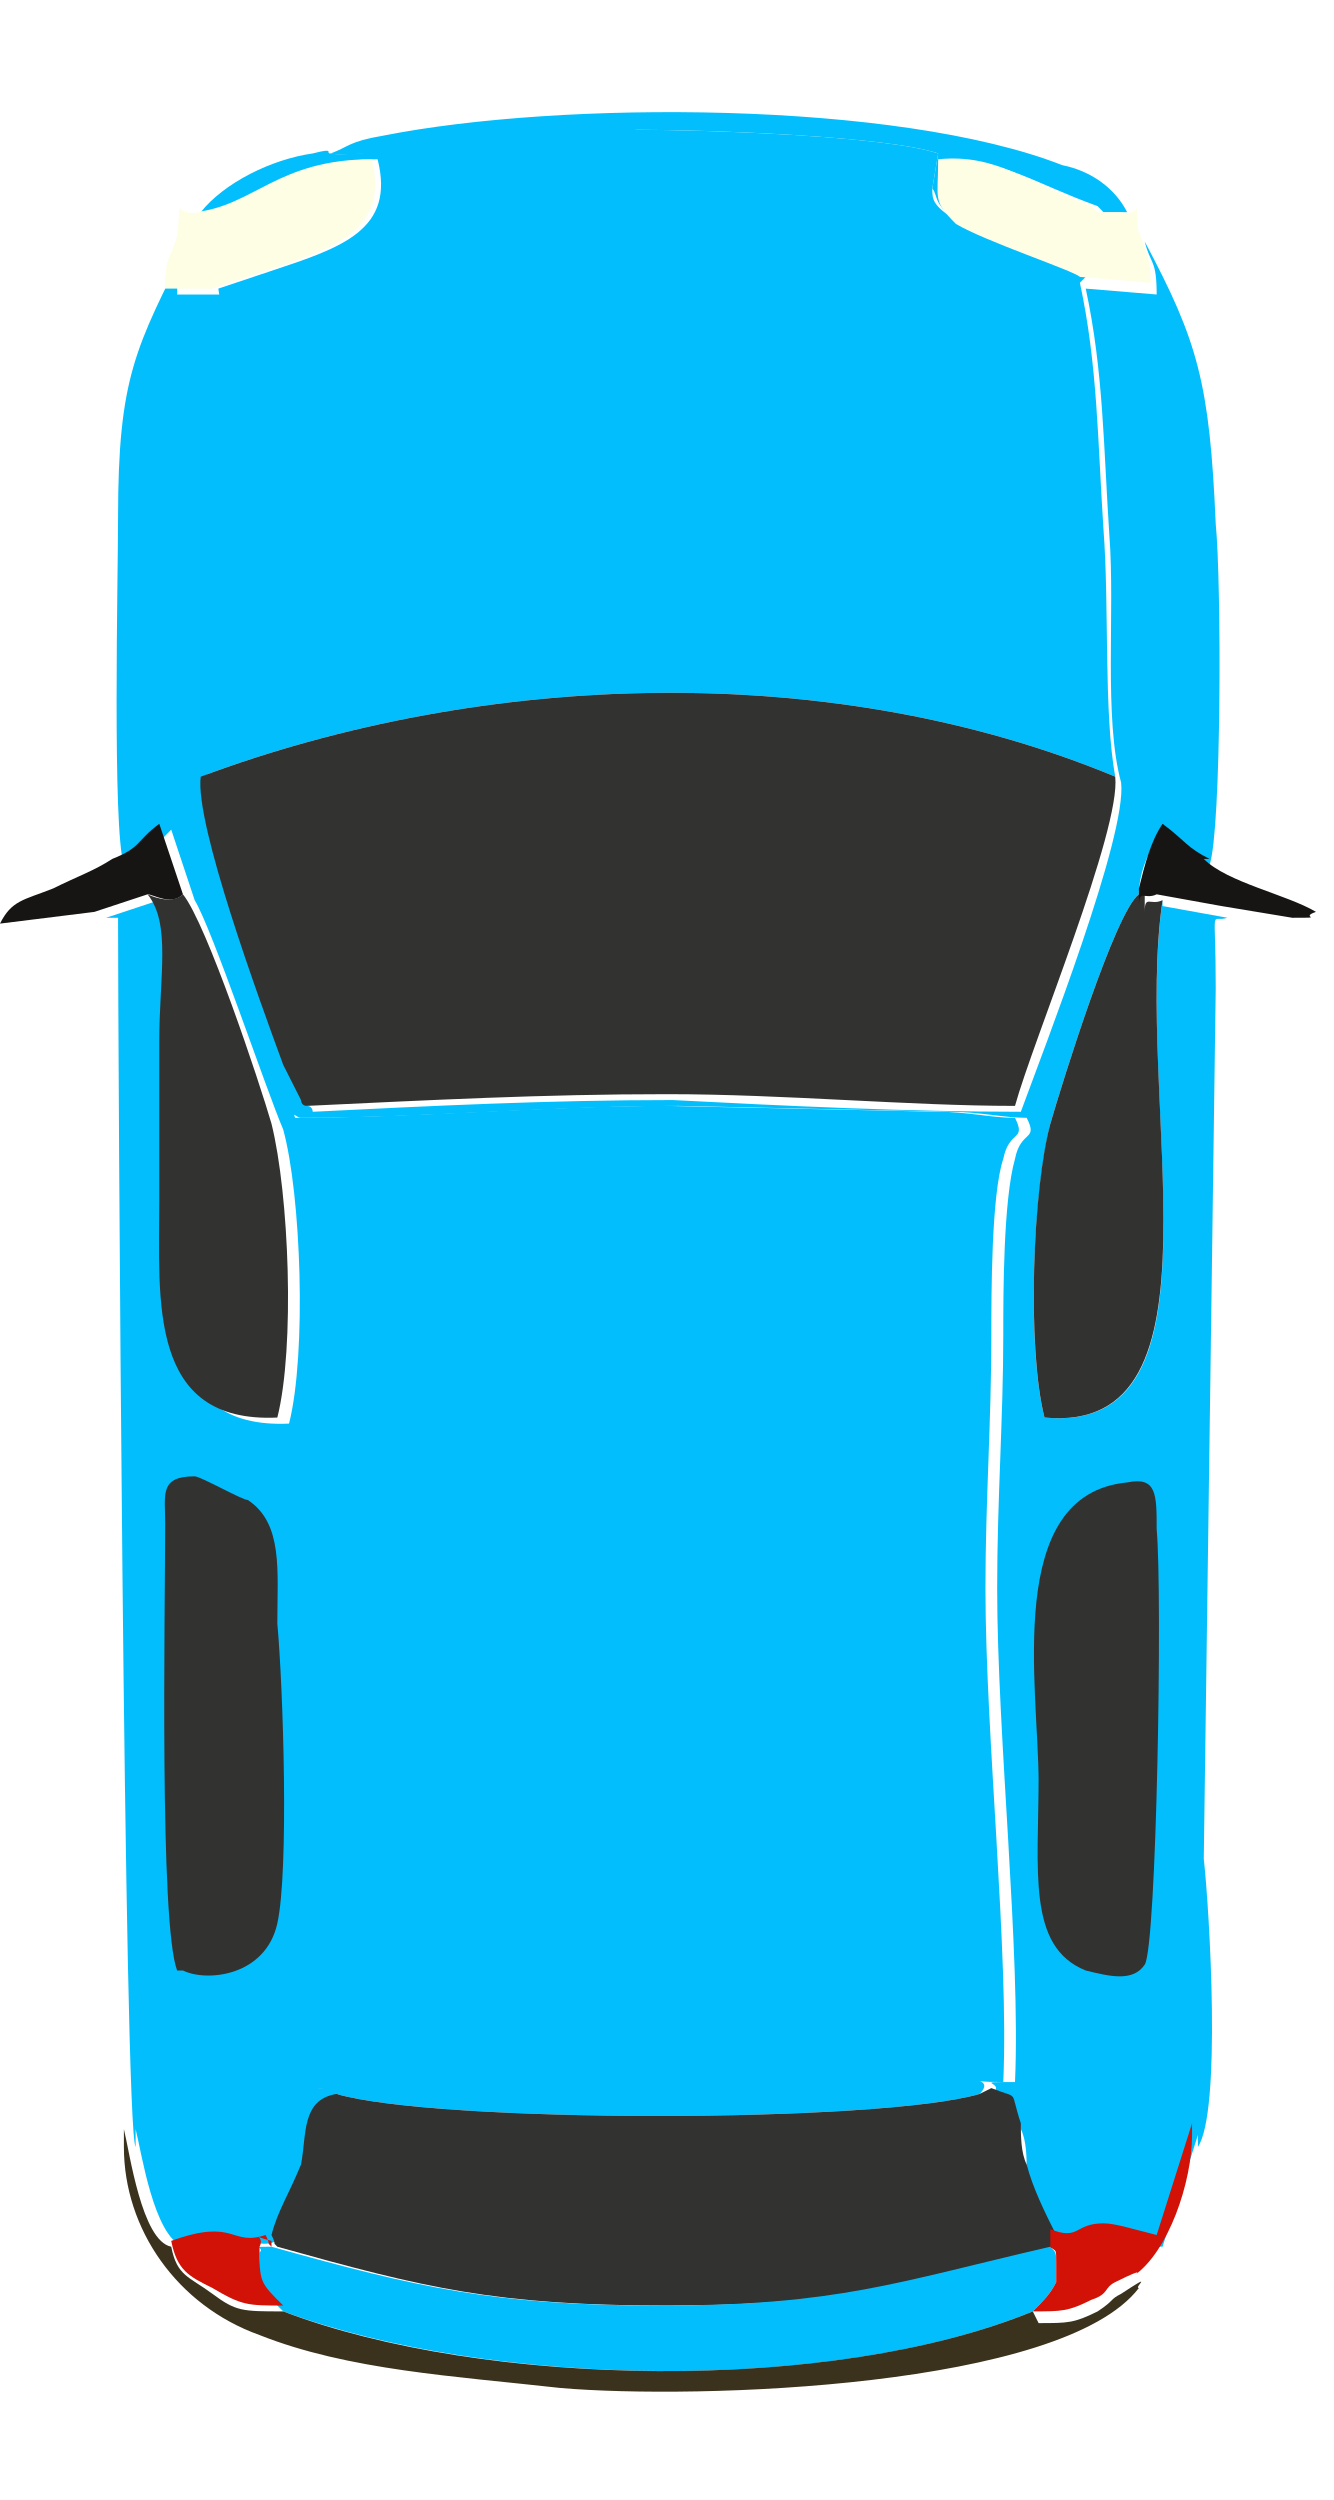
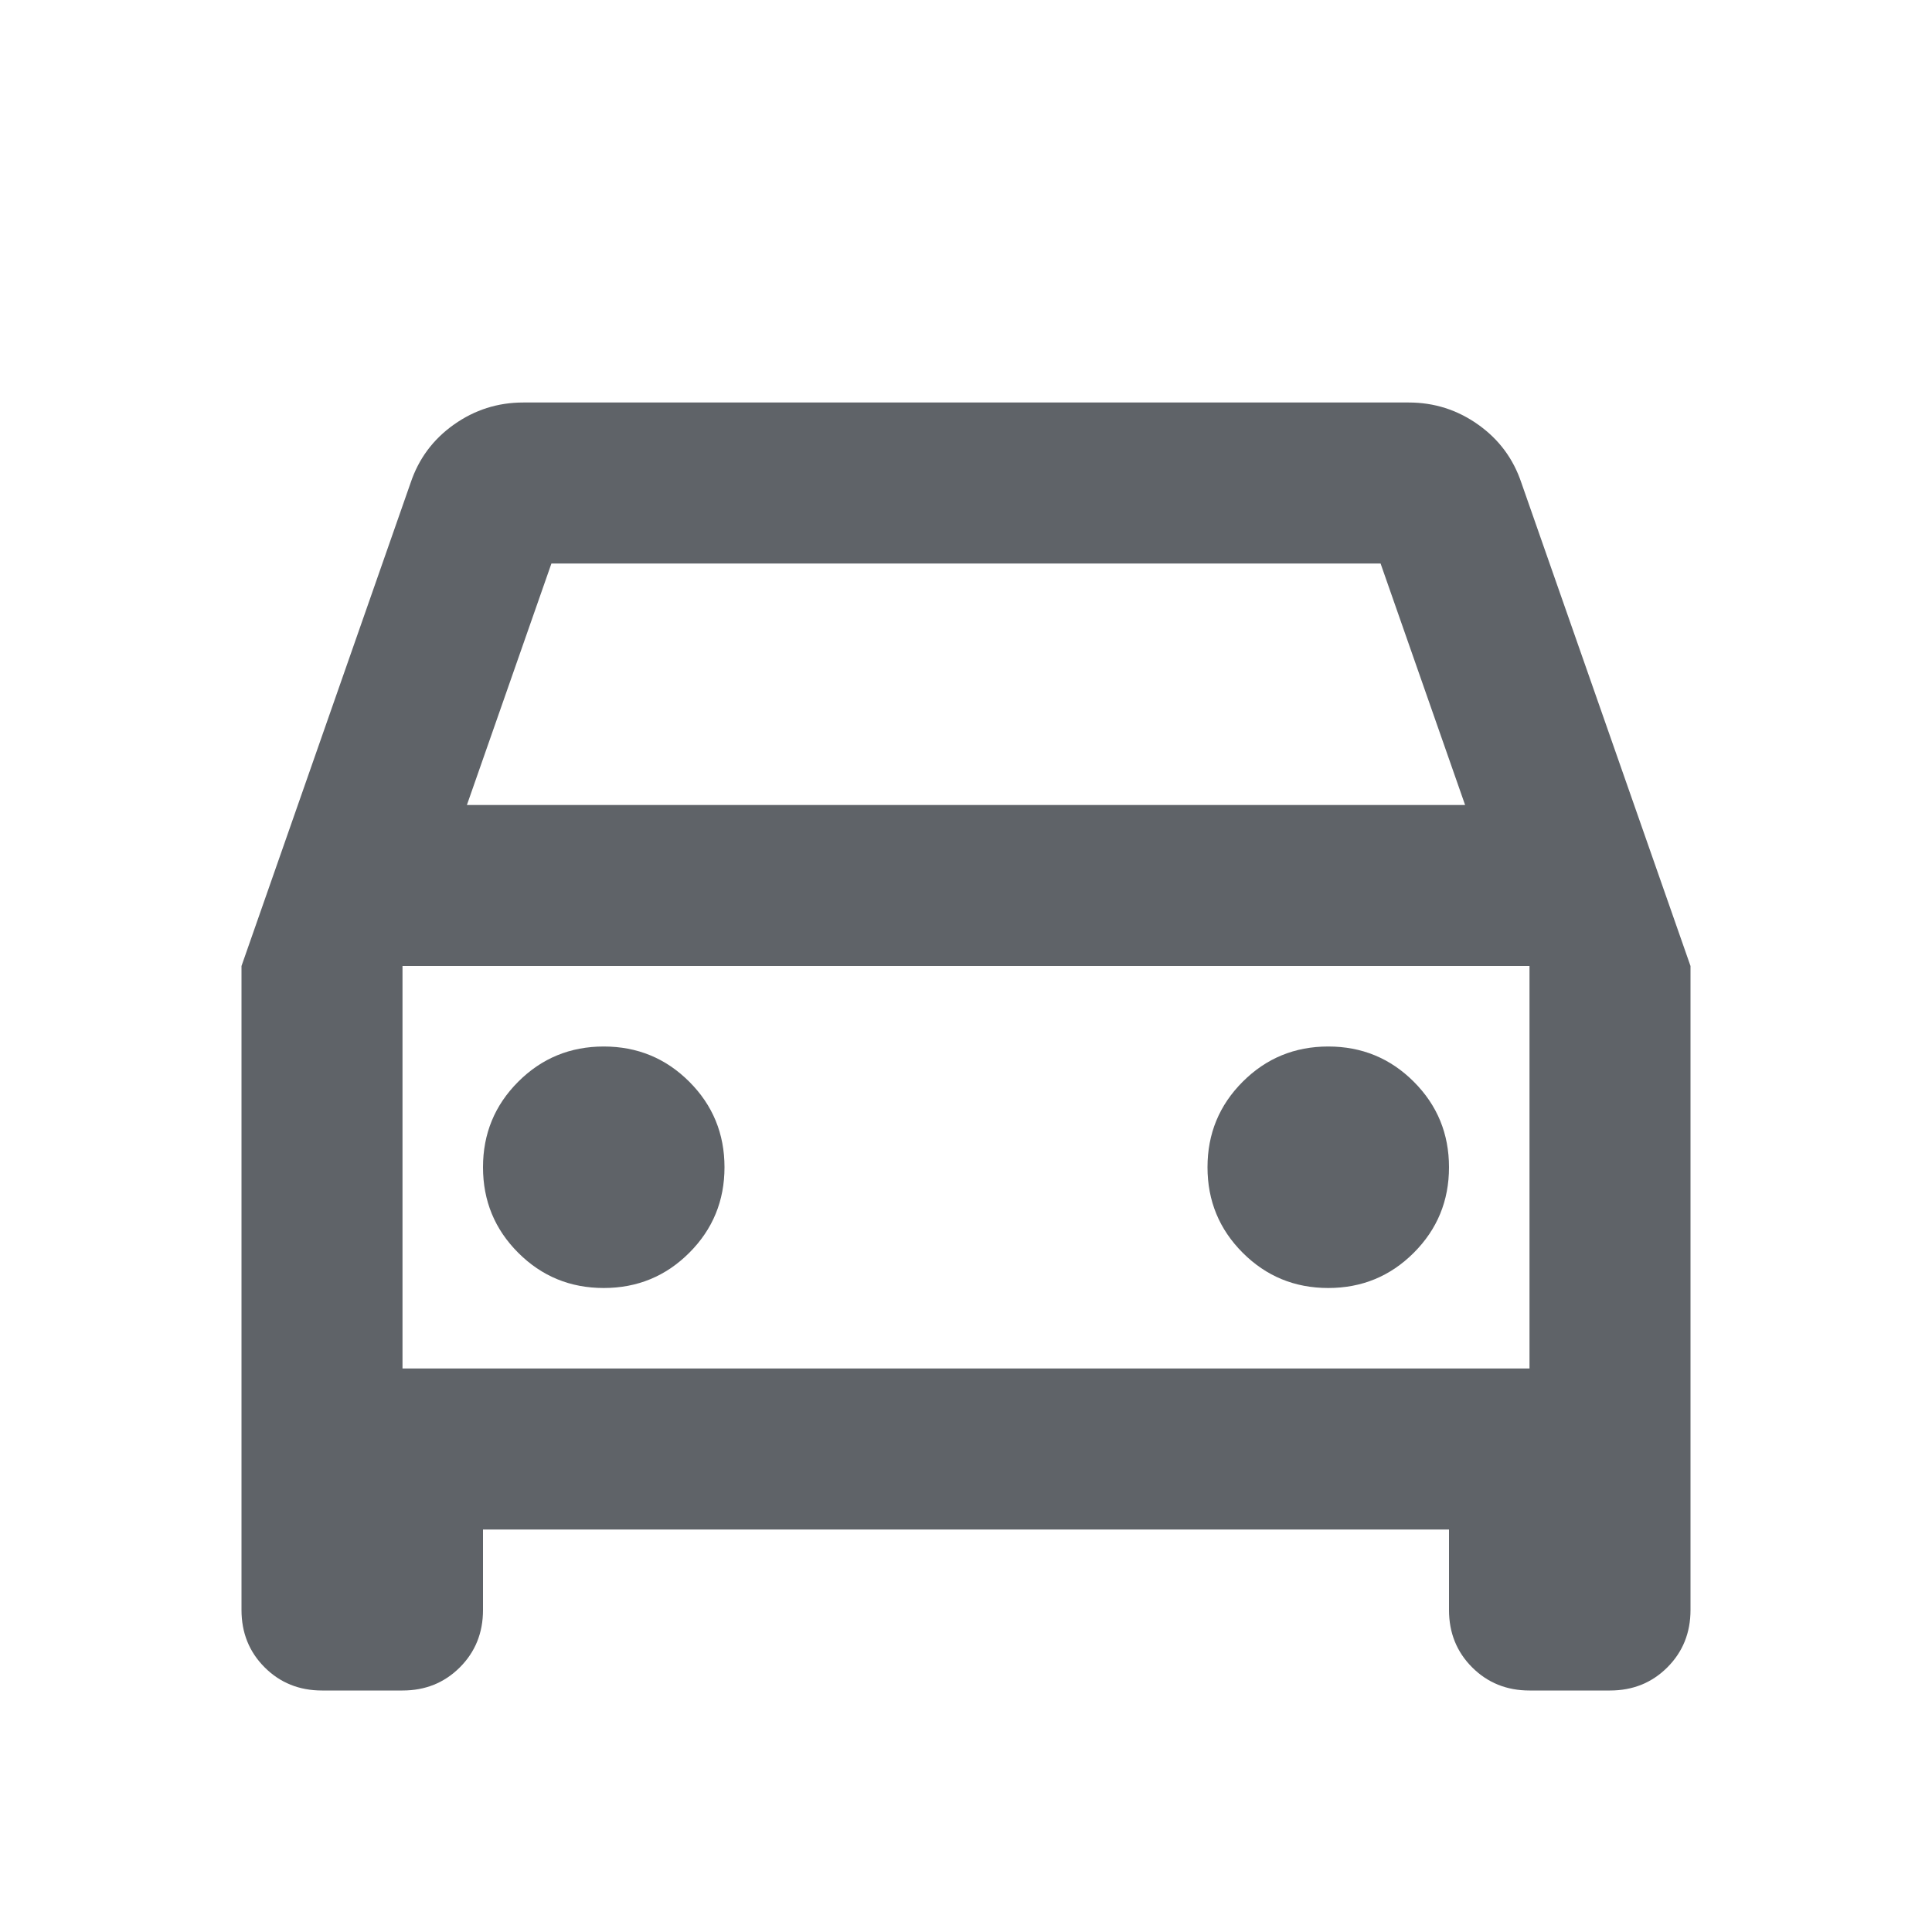
- <svg xmlns="http://www.w3.org/2000/svg" fill="#03befc" width="24px" height="45px" viewBox="0 0 24 41" version="1.1">
-   <g id="surface1">
-     <path style=" stroke:none;fill-rule:evenodd;fill:rgb(3, 190, 252);fill-opacity:1;" d="M 6.055 35.691 C 7.859 36.219 15.828 36.219 17.633 35.691 C 17.949 35.371 17.207 35.477 18.059 35.477 C 18.164 33.148 17.738 29.234 17.738 26.586 C 17.738 25 17.844 23.625 17.844 22.035 C 17.844 21.293 17.844 19.496 18.059 18.859 C 18.164 18.332 18.48 18.543 18.27 18.121 C 17.844 18.121 17.418 18.012 16.887 18.012 L 12.004 17.906 C 9.773 17.906 7.543 18.121 5.203 18.121 C 5.098 18.121 4.992 17.906 5.203 18.332 C 5.312 18.438 5.203 18.438 5.418 18.438 C 4.992 19.07 5.523 19.07 5.629 20.234 L 5.844 26.906 C 5.844 29.762 5.418 32.832 5.523 35.586 C 6.375 35.586 5.629 35.586 5.949 35.797 Z M 6.055 35.691 " />
-     <path style=" stroke:none;fill-rule:evenodd;fill:rgb(3, 190, 252);fill-opacity:1;" d="M 20.926 14.203 C 20.395 17.906 22.199 23.836 18.801 23.516 C 18.48 22.246 18.59 19.496 18.906 18.227 C 19.121 17.484 20.074 14.414 20.5 14.098 C 20.5 13.672 20.711 13.25 20.926 12.934 C 21.242 13.25 21.242 13.355 21.773 13.566 C 21.988 12.934 21.988 8.488 21.883 7.43 C 21.773 4.887 21.562 4.148 20.605 2.348 C 20.711 2.77 20.82 2.664 20.82 3.301 L 19.543 3.195 C 19.863 4.676 19.863 6.051 19.969 7.641 C 20.074 9.016 19.863 10.922 20.18 12.086 C 20.289 13.039 18.801 16.848 18.375 18.012 C 16.359 18.012 14.129 17.906 12.109 17.801 C 9.879 17.801 7.754 17.906 5.629 18.012 C 5.629 18.012 5.629 17.906 5.523 17.906 L 5.203 17.273 C 4.781 16.109 3.613 12.934 3.719 12.086 C 3.719 10.816 3.824 9.016 3.93 7.535 C 4.035 6.051 4.25 4.57 4.035 3.301 L 3.188 3.301 C 3.188 2.664 3.293 2.77 3.398 2.348 C 2.441 4.254 2.125 4.781 2.125 7.324 C 2.125 8.383 2.02 12.934 2.23 13.566 C 2.762 13.355 2.656 13.355 3.082 12.934 L 3.504 14.203 C 3.824 14.73 4.781 17.59 5.098 18.332 C 5.418 19.496 5.523 22.352 5.203 23.625 C 2.867 23.73 3.188 21.508 3.082 19.707 C 3.082 18.754 3.082 17.801 3.082 16.848 C 3.082 15.684 3.293 14.625 2.867 14.203 L 1.91 14.52 L 2.125 14.52 C 2.125 16.742 2.23 36.324 2.441 36.645 L 2.441 36.324 C 2.551 36.75 2.762 38.23 3.293 38.441 C 4.566 38.02 4.461 38.547 4.992 38.336 C 5.203 37.914 5.418 37.488 5.523 37.066 C 5.734 36.535 5.629 35.902 6.16 35.797 C 5.844 35.477 6.586 35.586 5.734 35.586 C 5.629 32.832 5.949 29.762 6.055 26.906 L 5.844 20.234 C 5.734 19.07 5.312 19.07 5.629 18.438 C 5.418 18.438 5.418 18.438 5.418 18.332 C 5.203 17.906 5.312 18.121 5.418 18.121 C 7.648 18.121 9.984 17.906 12.215 17.906 L 17.102 18.012 C 17.633 18.012 18.059 18.121 18.48 18.121 C 18.695 18.543 18.375 18.332 18.27 18.859 C 18.059 19.602 18.059 21.293 18.059 22.035 C 18.059 23.516 17.949 25 17.949 26.586 C 17.949 29.234 18.375 33.148 18.27 35.477 C 17.418 35.477 18.164 35.477 17.844 35.691 C 18.375 35.797 18.164 35.586 18.375 36.324 C 18.48 36.535 18.48 36.855 18.48 37.066 C 18.59 37.594 18.906 37.914 19.012 38.336 C 19.543 38.547 19.438 38.23 19.969 38.23 C 20.289 38.23 20.605 38.441 20.926 38.441 L 21.562 36.43 L 21.562 36.645 C 21.988 36.008 21.773 32.41 21.668 31.457 L 21.883 15.789 C 21.883 14.203 21.773 14.625 22.094 14.52 L 20.926 14.309 Z M 20.926 14.203 " />
-     <path style=" stroke:none;fill-rule:evenodd;fill:rgb(3, 190, 252);fill-opacity:1;" d="M 19.543 2.984 C 19.332 2.77 17.738 2.348 17.312 2.031 C 16.781 1.711 16.781 1.605 16.781 1.395 L 16.887 0.762 C 15.934 0.441 12.641 0.336 11.473 0.336 C 9.984 0.336 6.266 0.867 5.949 0.762 C 5.844 0.762 6.055 0.652 5.629 0.762 C 4.887 0.867 4.035 1.289 3.613 1.82 C 4.672 1.711 5.098 0.867 6.797 0.867 C 7.117 2.137 6.16 2.453 4.887 2.875 L 3.93 3.195 C 4.141 4.465 3.93 5.84 3.824 7.43 C 3.719 8.91 3.613 10.711 3.613 11.98 C 8.711 10.074 14.977 9.863 20.074 11.98 C 19.863 10.816 19.969 8.91 19.863 7.535 C 19.758 5.945 19.758 4.57 19.438 3.09 Z M 19.543 2.984 " />
-     <path style=" stroke:none;fill-rule:evenodd;fill:rgb(19.608%,19.608%,19.216%);fill-opacity:1;" d="M 3.613 11.98 C 3.504 12.828 4.672 16.004 5.098 17.168 L 5.418 17.801 C 5.418 17.801 5.418 17.906 5.523 17.906 C 7.754 17.801 9.773 17.695 12.004 17.695 C 14.129 17.695 16.359 17.906 18.27 17.906 C 18.59 16.742 20.18 12.934 20.074 11.98 C 14.977 9.863 8.711 10.074 3.613 11.98 Z M 3.613 11.98 " />
-     <path style=" stroke:none;fill-rule:evenodd;fill:rgb(19.608%,19.608%,19.216%);fill-opacity:1;" d="M 17.633 35.691 C 15.828 36.219 7.859 36.219 6.055 35.691 C 5.418 35.797 5.523 36.43 5.418 36.961 C 5.203 37.488 4.992 37.809 4.887 38.23 C 4.992 38.441 4.887 38.336 4.992 38.441 C 7.648 39.184 8.922 39.5 12.004 39.5 C 15.297 39.5 16.25 39.078 19.012 38.441 L 19.012 38.23 C 18.801 37.809 18.59 37.383 18.48 36.961 C 18.375 36.75 18.375 36.43 18.375 36.219 C 18.164 35.586 18.375 35.797 17.844 35.586 Z M 17.633 35.691 " />
-     <path style=" stroke:none;fill-rule:evenodd;fill:rgb(19.608%,19.608%,19.216%);fill-opacity:1;" d="M 18.695 29.973 C 18.695 31.668 18.48 33.043 19.543 33.469 C 19.969 33.574 20.395 33.68 20.605 33.363 C 20.82 33.043 20.926 26.691 20.82 25.527 C 20.82 24.895 20.82 24.574 20.289 24.684 C 18.059 24.895 18.695 28.387 18.695 30.082 Z M 18.695 29.973 " />
-     <path style=" stroke:none;fill-rule:evenodd;fill:rgb(19.608%,19.608%,19.216%);fill-opacity:1;" d="M 3.293 33.469 C 3.719 33.68 4.781 33.574 4.992 32.621 C 5.203 31.668 5.098 28.387 4.992 27.223 C 4.992 26.27 5.098 25.422 4.461 25 C 4.355 25 3.613 24.574 3.504 24.574 C 2.867 24.574 2.973 24.895 2.973 25.422 C 2.973 27.012 2.867 32.621 3.188 33.469 Z M 3.293 33.469 " />
-     <path style=" stroke:none;fill-rule:evenodd;fill:rgb(3, 190, 252);fill-opacity:1;" d="M 4.887 38.441 C 4.461 38.441 4.781 38.441 4.672 38.547 C 4.672 39.184 4.672 39.184 5.098 39.605 C 8.816 40.984 14.977 41.09 18.59 39.605 C 18.801 39.395 18.906 39.289 19.012 39.078 C 19.012 38.973 19.012 38.762 19.012 38.762 C 19.012 38.547 19.012 38.547 18.906 38.441 C 16.145 39.078 15.082 39.5 11.895 39.5 C 8.922 39.5 7.543 39.184 4.887 38.441 Z M 4.887 38.441 " />
-     <path style=" stroke:none;fill-rule:evenodd;fill:rgb(19.608%,19.608%,19.216%);fill-opacity:1;" d="M 3.293 14.098 C 3.082 14.309 2.656 14.098 2.656 14.098 C 3.082 14.625 2.867 15.578 2.867 16.742 C 2.867 17.695 2.867 18.648 2.867 19.602 C 2.867 21.402 2.656 23.625 4.992 23.516 C 5.312 22.246 5.203 19.496 4.887 18.227 C 4.672 17.484 3.719 14.625 3.293 14.098 Z M 3.293 14.098 " />
-     <path style=" stroke:none;fill-rule:evenodd;fill:rgb(19.608%,19.608%,19.216%);fill-opacity:1;" d="M 20.5 14.098 C 20.074 14.414 19.121 17.484 18.906 18.227 C 18.59 19.391 18.48 22.246 18.801 23.516 C 22.199 23.836 20.395 17.801 20.926 14.203 C 20.711 14.309 20.605 14.098 20.605 14.414 L 20.605 14.098 Z M 20.5 14.098 " />
-     <path style=" stroke:none;fill-rule:evenodd;fill:rgb(22.745%,19.608%,10.98%);fill-opacity:1;" d="M 18.59 39.605 C 14.977 41.09 8.711 40.984 5.098 39.605 C 4.355 39.605 4.25 39.605 3.824 39.289 C 3.398 38.973 3.188 38.973 3.082 38.441 C 2.551 38.336 2.336 36.75 2.23 36.324 L 2.23 36.645 C 2.23 38.125 3.188 39.5 4.672 40.031 C 6.266 40.664 8.18 40.77 10.09 40.984 C 12.535 41.195 19.121 40.984 20.5 39.184 C 20.395 39.184 20.82 38.867 20.18 39.289 C 19.969 39.395 20.074 39.395 19.758 39.605 C 19.332 39.816 19.227 39.816 18.695 39.816 Z M 18.59 39.605 " />
-     <path style=" stroke:none;fill-rule:evenodd;fill:rgb(3, 190, 252);fill-opacity:1;" d="M 5.949 0.762 C 6.266 0.867 9.984 0.441 11.473 0.336 C 12.641 0.336 15.934 0.441 16.887 0.762 L 16.781 1.395 C 16.887 1.5 16.781 1.711 17.312 2.031 C 16.887 1.605 16.996 1.605 16.996 0.867 C 18.059 0.867 18.59 1.289 19.758 1.711 L 19.863 1.82 C 19.863 1.82 20.18 1.82 20.289 1.82 C 20.074 1.395 19.648 1.078 19.121 0.973 C 16.145 -0.191 10.09 -0.191 6.902 0.441 C 6.266 0.547 6.266 0.652 5.949 0.762 Z M 5.949 0.762 " />
-     <path style=" stroke:none;fill-rule:evenodd;fill:rgb(99.608%,99.608%,89.412%);fill-opacity:1;" d="M 3.613 1.82 C 3.082 1.926 3.293 1.395 3.188 2.242 C 3.082 2.664 2.973 2.559 2.973 3.195 L 3.824 3.195 L 4.781 2.875 C 6.055 2.453 7.012 2.137 6.691 0.867 C 4.992 0.867 4.566 1.711 3.504 1.82 Z M 3.613 1.82 " />
-     <path style=" stroke:none;fill-rule:evenodd;fill:rgb(99.608%,99.608%,89.412%);fill-opacity:1;" d="M 20.5 2.242 C 20.395 1.395 20.605 1.926 20.18 1.82 C 20.074 1.82 19.758 1.82 19.758 1.82 L 19.648 1.711 C 18.48 1.289 17.949 0.762 16.887 0.867 C 16.887 1.605 16.781 1.605 17.207 2.031 C 17.738 2.348 19.332 2.875 19.438 2.984 L 20.711 3.09 C 20.711 2.559 20.605 2.559 20.5 2.137 Z M 20.5 2.242 " />
-     <path style=" stroke:none;fill-rule:evenodd;fill:rgb(82.353%,6.667%,2.745%);fill-opacity:1;" d="M 18.906 38.23 L 18.906 38.441 C 19.012 38.547 19.012 38.441 19.012 38.762 C 19.012 38.867 19.012 39.078 19.012 39.078 C 18.906 39.289 18.801 39.395 18.59 39.605 C 19.121 39.605 19.227 39.605 19.648 39.395 C 19.969 39.289 19.863 39.184 20.074 39.078 C 20.711 38.762 20.395 38.973 20.395 38.973 C 21.031 38.547 21.457 37.277 21.457 36.43 L 21.457 36.219 L 20.82 38.23 C 20.395 38.125 20.074 38.02 19.863 38.02 C 19.332 38.02 19.438 38.336 18.906 38.125 Z M 18.906 38.23 " />
-     <path style=" stroke:none;fill-rule:evenodd;fill:rgb(9.02%,8.235%,7.451%);fill-opacity:1;" d="M 21.773 13.461 C 21.352 13.25 21.352 13.145 20.926 12.828 C 20.711 13.145 20.605 13.566 20.5 13.992 L 20.5 14.309 C 20.5 13.992 20.605 14.203 20.82 14.098 L 21.988 14.309 L 23.262 14.52 C 23.898 14.52 23.367 14.52 23.688 14.414 C 23.156 14.098 22.094 13.887 21.668 13.461 Z M 21.773 13.461 " />
-     <path style=" stroke:none;fill-rule:evenodd;fill:rgb(9.02%,8.235%,7.451%);fill-opacity:1;" d="M 2.02 13.461 C 1.699 13.672 1.379 13.781 0.957 13.992 C 0.426 14.203 0.211 14.203 0 14.625 L 1.699 14.414 L 2.656 14.098 C 2.762 14.098 3.082 14.309 3.293 14.098 L 2.867 12.828 C 2.441 13.145 2.551 13.25 2.02 13.461 Z M 2.02 13.461 " />
-     <path style=" stroke:none;fill-rule:evenodd;fill:rgb(82.353%,6.667%,2.745%);fill-opacity:1;" d="M 4.887 38.441 C 4.781 38.336 4.887 38.441 4.781 38.23 C 4.141 38.441 4.25 37.914 3.082 38.336 C 3.188 38.867 3.398 38.973 3.824 39.184 C 4.355 39.5 4.461 39.5 5.098 39.5 C 4.672 39.078 4.672 39.078 4.672 38.441 C 4.781 38.23 4.461 38.23 4.887 38.336 Z M 4.887 38.441 " />
-   </g>
+ <svg xmlns="http://www.w3.org/2000/svg" height="24px" viewBox="0 -960 960 960" width="24px" fill="#5f6368">
+   <path d="M240-200v40q0 17-11.5 28.5T200-120h-40q-17 0-28.5-11.5T120-160v-320l84-240q6-18 21.5-29t34.5-11h440q19 0 34.5 11t21.5 29l84 240v320q0 17-11.5 28.5T800-120h-40q-17 0-28.5-11.5T720-160v-40H240Zm-8-360h496l-42-120H274l-42 120Zm-32 80v200-200Zm100 160q25 0 42.5-17.5T360-380q0-25-17.5-42.5T300-440q-25 0-42.5 17.5T240-380q0 25 17.5 42.5T300-320Zm360 0q25 0 42.5-17.5T720-380q0-25-17.5-42.5T660-440q-25 0-42.5 17.5T600-380q0 25 17.5 42.5T660-320Zm-460 40h560v-200H200v200Z" />
</svg>
